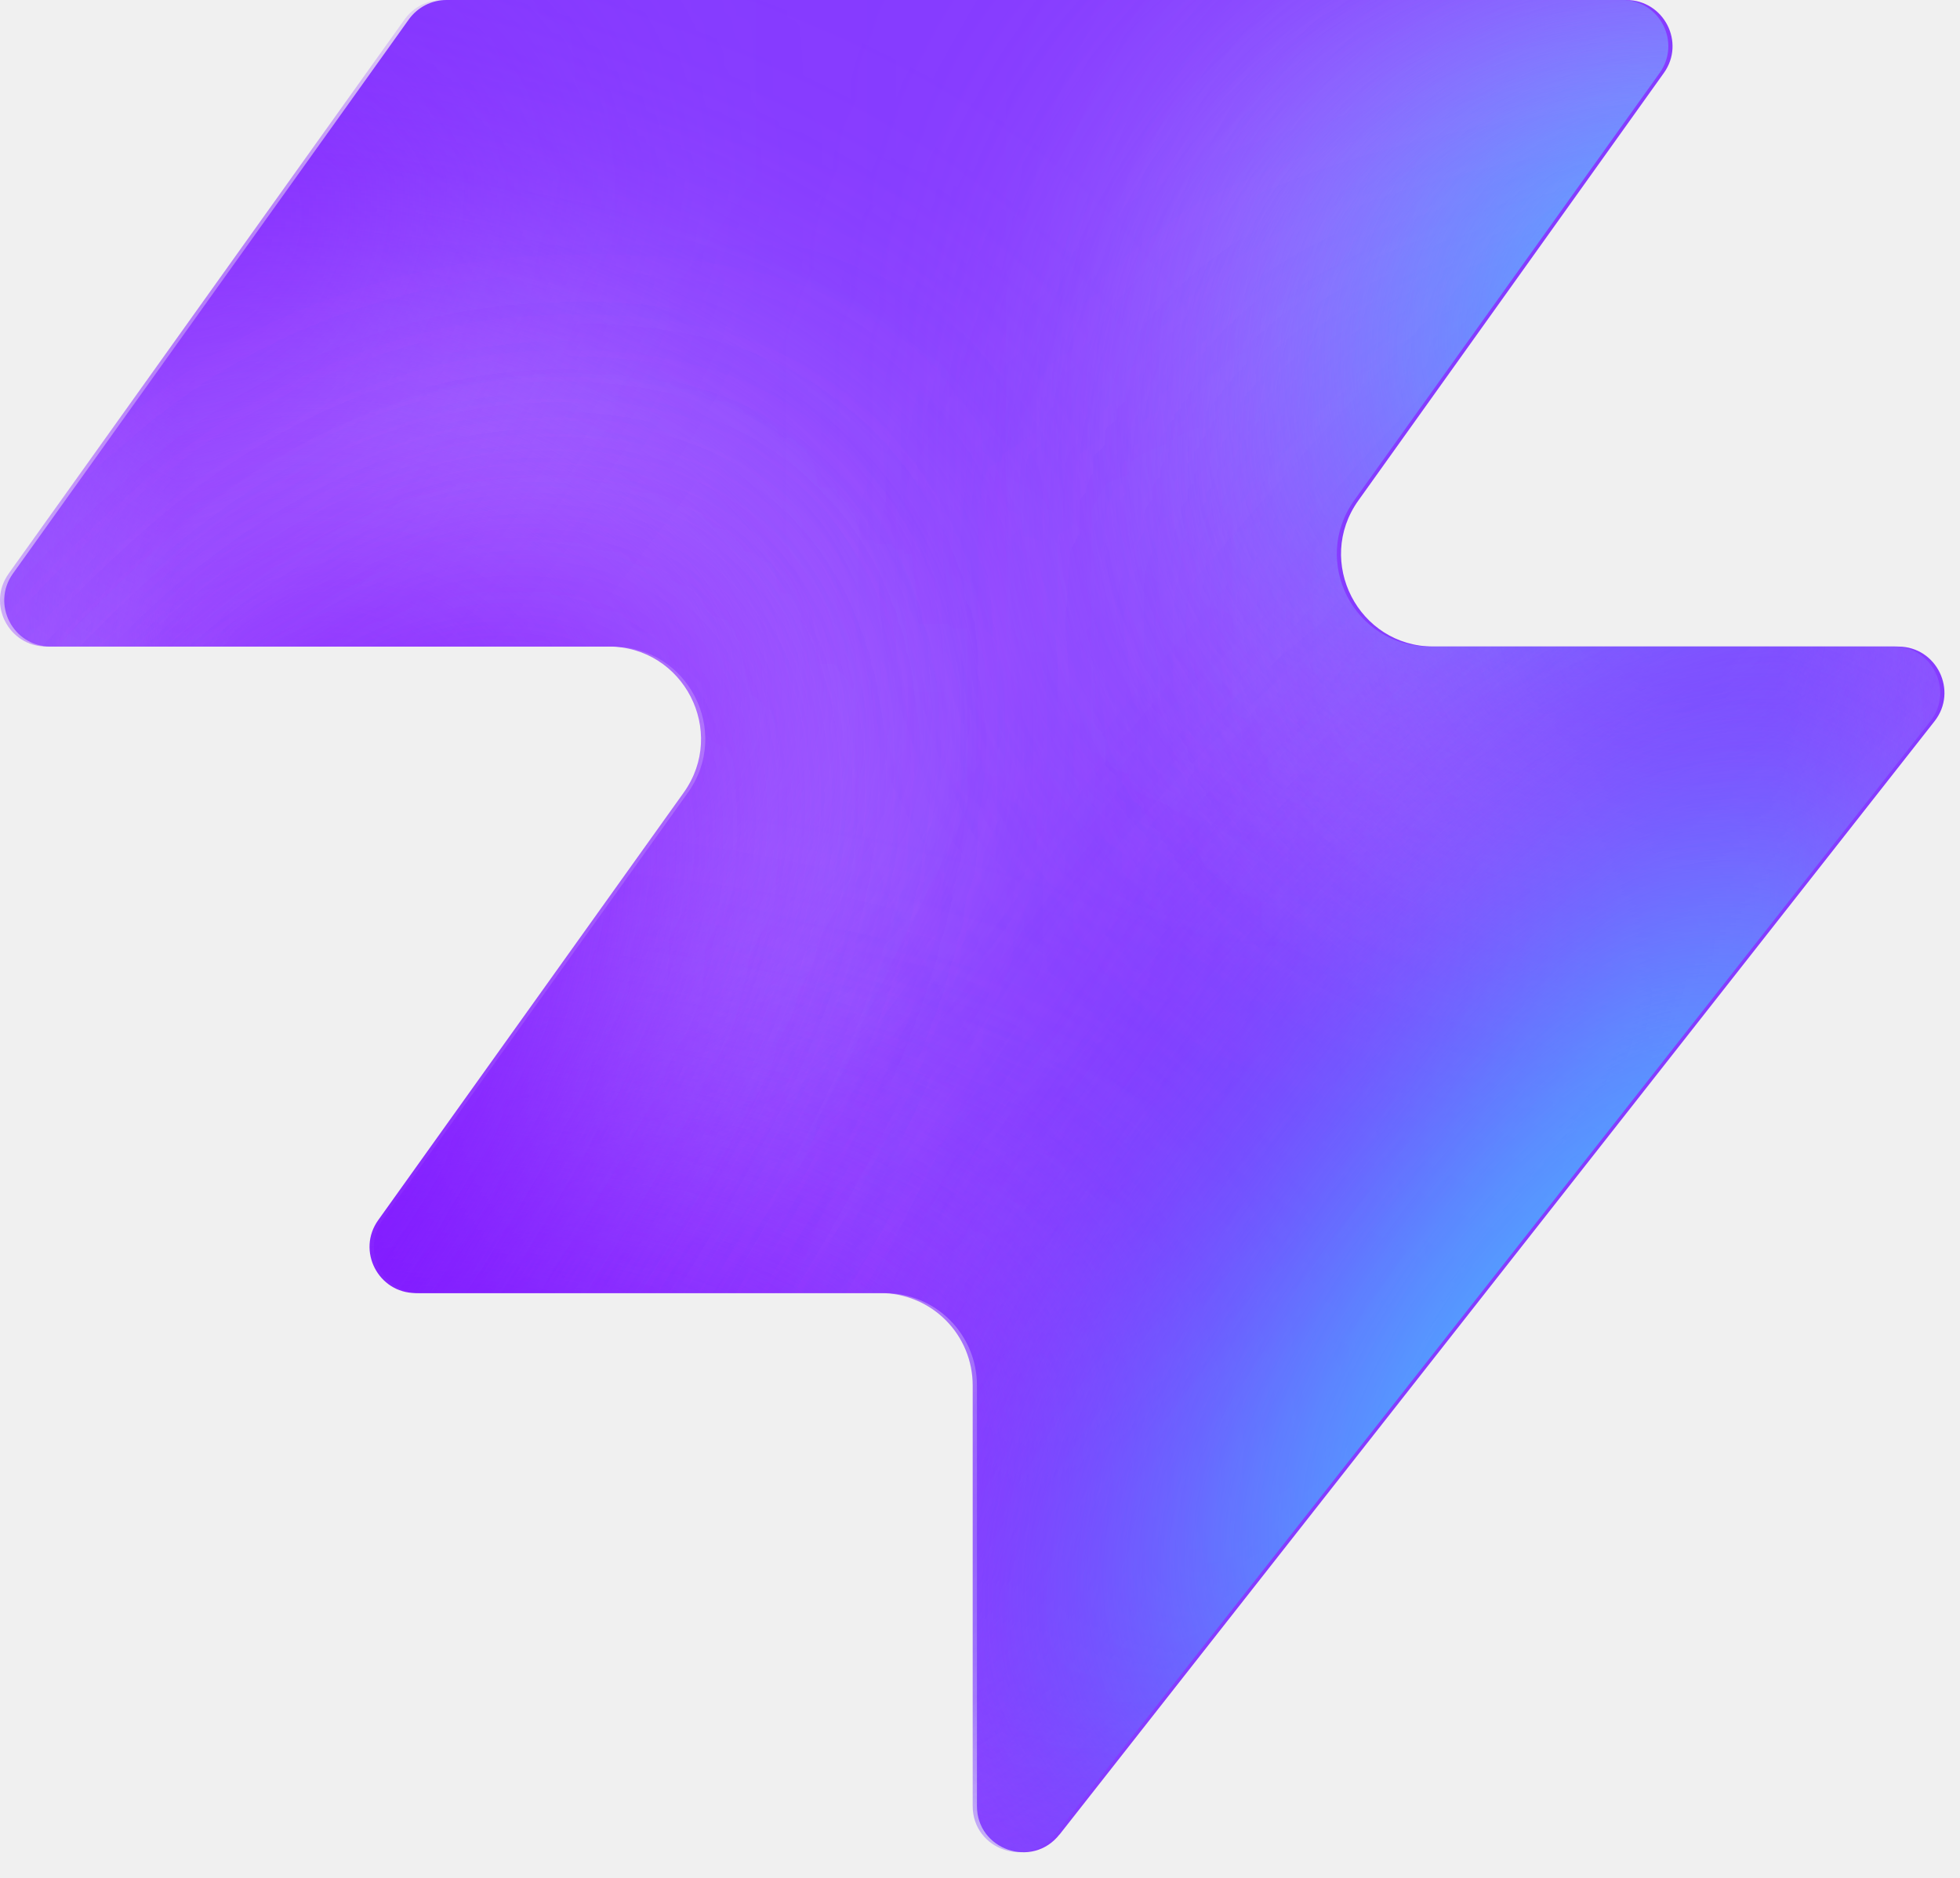
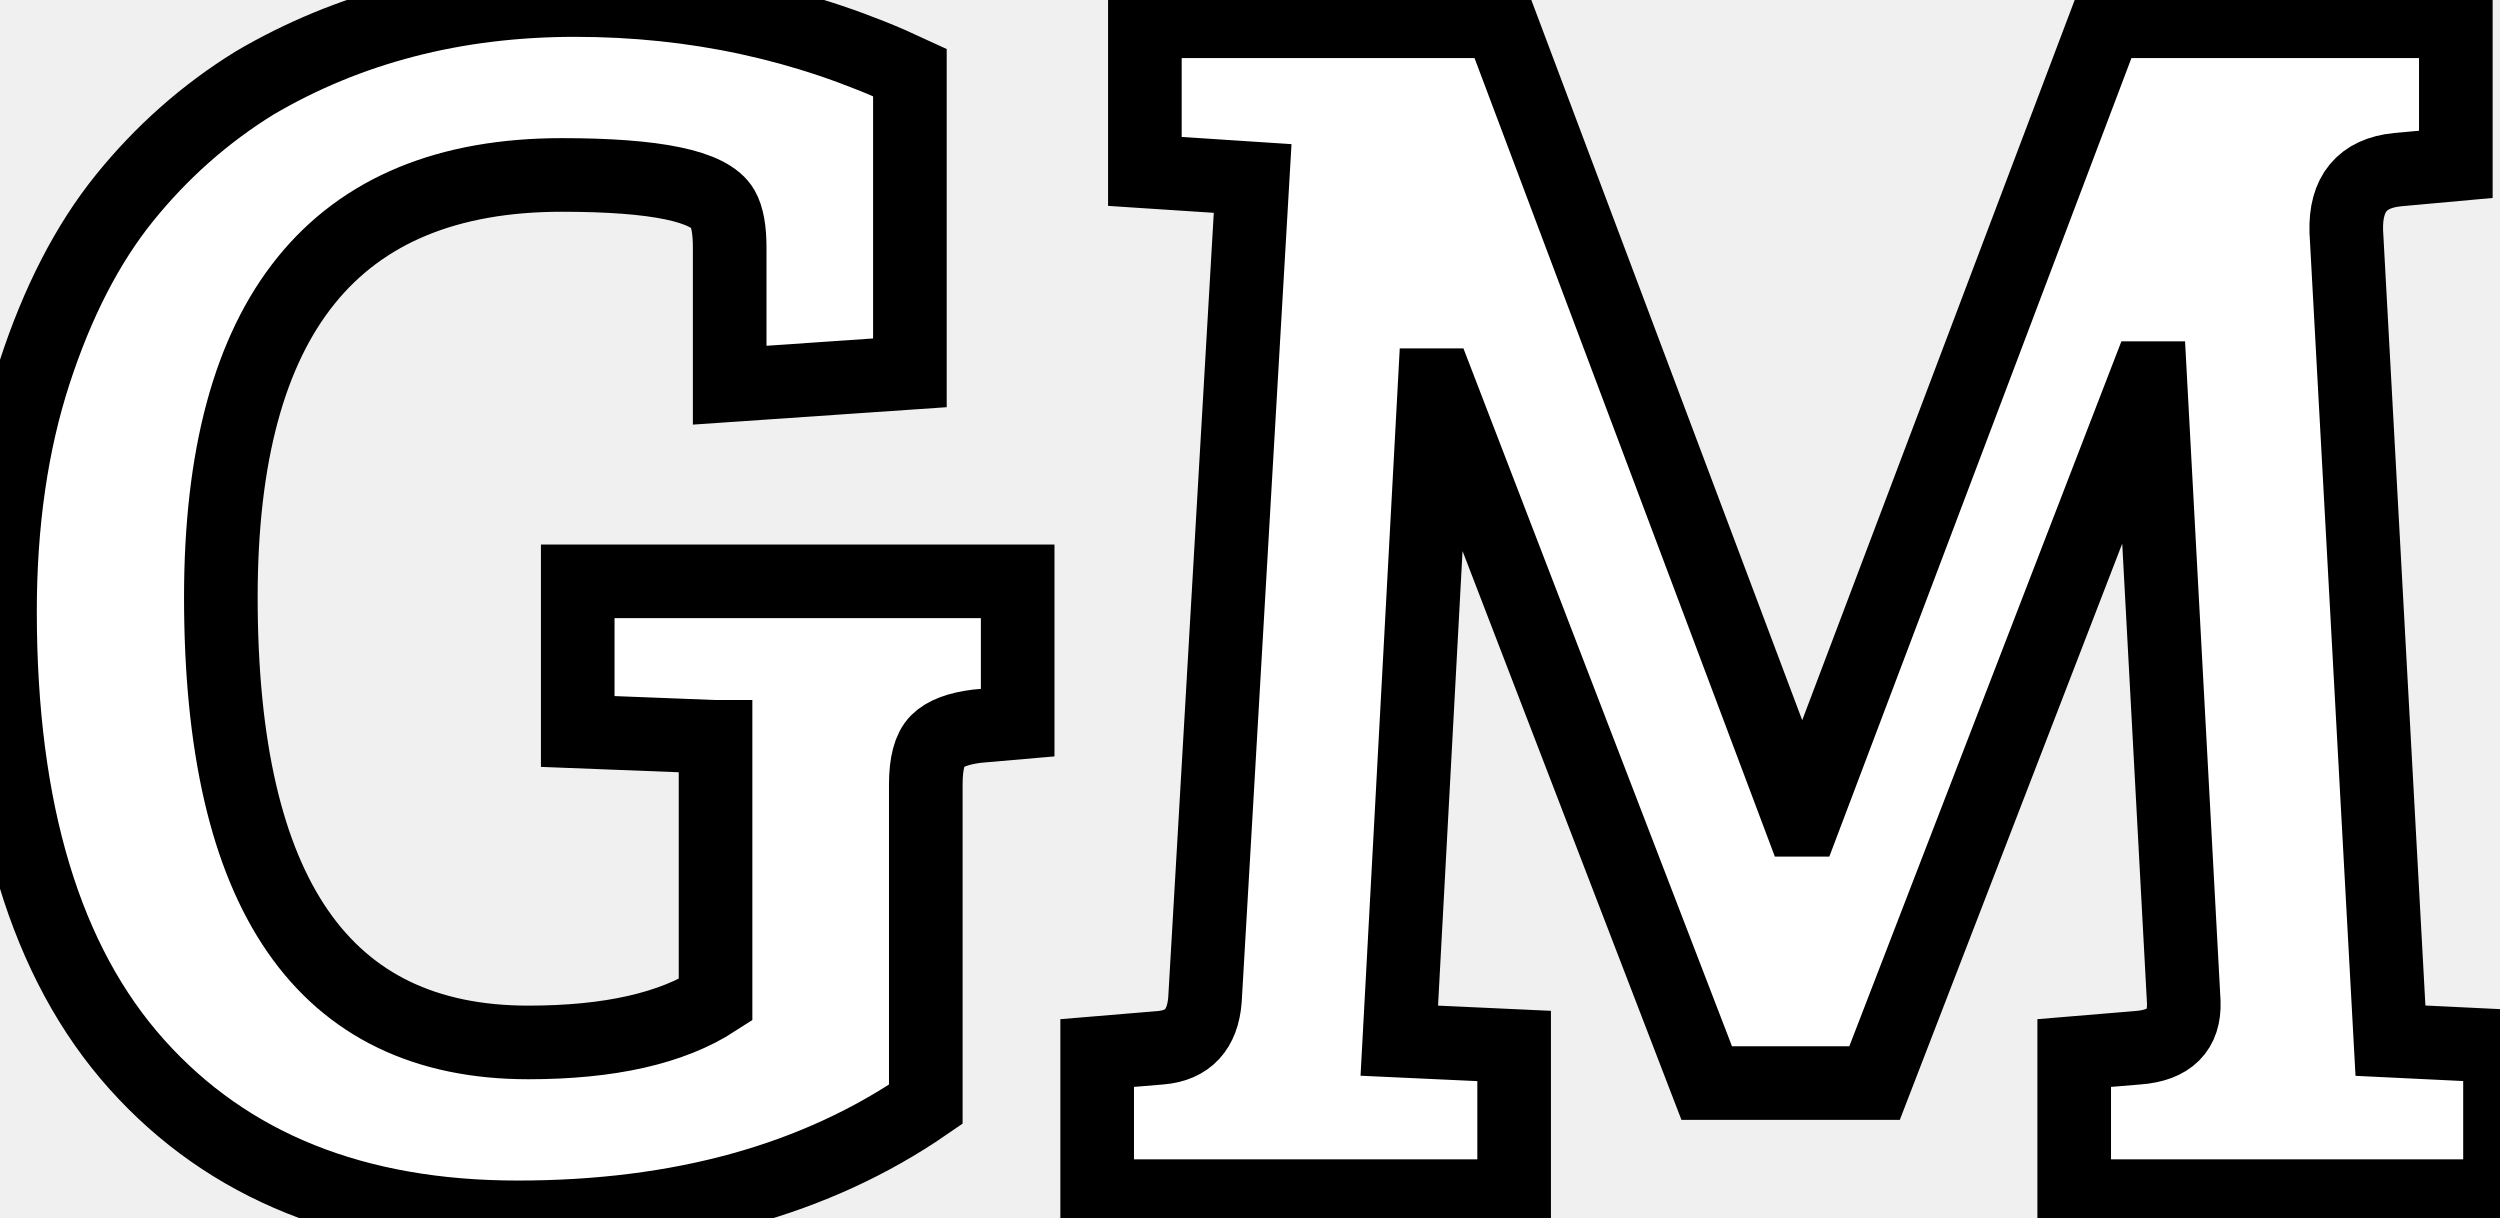
- <svg xmlns="http://www.w3.org/2000/svg" width="48" height="46" fill="none" viewBox="0 0 48 46">
-   <path fill="#863bff" d="M25.946 44.938c-.664.845-2.021.375-2.021-.698V33.937a2.26 2.26 0 0 0-2.262-2.262H10.287c-.92 0-1.456-1.04-.92-1.788l7.48-10.471c1.07-1.497 0-3.578-1.842-3.578H1.237c-.92 0-1.456-1.04-.92-1.788L10.013.474c.214-.297.556-.474.92-.474h28.894c.92 0 1.456 1.04.92 1.788l-7.48 10.471c-1.07 1.498 0 3.579 1.842 3.579h11.377c.943 0 1.473 1.088.89 1.83L25.947 44.94z" style="fill:#863bff;fill:color(display-p3 .525 .23 1);fill-opacity:1" />
-   <mask id="a" width="48" height="46" x="0" y="0" maskUnits="userSpaceOnUse" style="mask-type:alpha">
-     <path fill="#000" d="M25.842 44.938c-.664.844-2.021.375-2.021-.698V33.937a2.26 2.26 0 0 0-2.262-2.262H10.183c-.92 0-1.456-1.04-.92-1.788l7.48-10.471c1.07-1.498 0-3.579-1.842-3.579H1.133c-.92 0-1.456-1.04-.92-1.787L9.91.473c.214-.297.556-.474.92-.474h28.894c.92 0 1.456 1.04.92 1.788l-7.48 10.471c-1.07 1.498 0 3.578 1.842 3.578h11.377c.943 0 1.473 1.088.89 1.832L25.843 44.94z" style="fill:#000;fill-opacity:1" />
-   </mask>
-   <g mask="url(#a)">
-     <g filter="url(#b)">
-       <ellipse cx="5.508" cy="14.704" fill="#ede6ff" rx="5.508" ry="14.704" style="fill:#ede6ff;fill:color(display-p3 .927 .903 1);fill-opacity:1" transform="matrix(.00324 1 1 -.00324 -4.47 31.516)" />
-     </g>
-     <g filter="url(#c)">
-       <ellipse cx="10.399" cy="29.851" fill="#ede6ff" rx="10.399" ry="29.851" style="fill:#ede6ff;fill:color(display-p3 .927 .903 1);fill-opacity:1" transform="matrix(.00324 1 1 -.00324 -39.328 7.883)" />
-     </g>
-     <g filter="url(#d)">
-       <ellipse cx="5.508" cy="30.487" fill="#7e14ff" rx="5.508" ry="30.487" style="fill:#7e14ff;fill:color(display-p3 .492 .077 1);fill-opacity:1" transform="rotate(89.814 -25.913 -14.639)scale(1 -1)" />
-     </g>
-     <g filter="url(#e)">
-       <ellipse cx="5.508" cy="30.599" fill="#7e14ff" rx="5.508" ry="30.599" style="fill:#7e14ff;fill:color(display-p3 .492 .077 1);fill-opacity:1" transform="rotate(89.814 -32.644 -3.334)scale(1 -1)" />
-     </g>
-     <g filter="url(#f)">
-       <ellipse cx="5.508" cy="30.599" fill="#7e14ff" rx="5.508" ry="30.599" style="fill:#7e14ff;fill:color(display-p3 .492 .077 1);fill-opacity:1" transform="matrix(.00324 1 1 -.00324 -34.34 30.47)" />
-     </g>
-     <g filter="url(#g)">
-       <ellipse cx="14.072" cy="22.078" fill="#ede6ff" rx="14.072" ry="22.078" style="fill:#ede6ff;fill:color(display-p3 .927 .903 1);fill-opacity:1" transform="rotate(93.35 24.506 48.493)scale(-1 1)" />
-     </g>
-     <g filter="url(#h)">
-       <ellipse cx="3.47" cy="21.501" fill="#7e14ff" rx="3.47" ry="21.501" style="fill:#7e14ff;fill:color(display-p3 .492 .077 1);fill-opacity:1" transform="rotate(89.009 28.708 47.59)scale(-1 1)" />
-     </g>
-     <g filter="url(#i)">
-       <ellipse cx="3.47" cy="21.501" fill="#7e14ff" rx="3.47" ry="21.501" style="fill:#7e14ff;fill:color(display-p3 .492 .077 1);fill-opacity:1" transform="rotate(89.009 28.708 47.59)scale(-1 1)" />
-     </g>
-     <g filter="url(#j)">
-       <ellipse cx=".387" cy="8.972" fill="#7e14ff" rx="4.407" ry="29.108" style="fill:#7e14ff;fill:color(display-p3 .492 .077 1);fill-opacity:1" transform="rotate(39.51 .387 8.972)" />
-     </g>
-     <g filter="url(#k)">
-       <ellipse cx="47.523" cy="-6.092" fill="#7e14ff" rx="4.407" ry="29.108" style="fill:#7e14ff;fill:color(display-p3 .492 .077 1);fill-opacity:1" transform="rotate(37.892 47.523 -6.092)" />
-     </g>
-     <g filter="url(#l)">
-       <ellipse cx="41.412" cy="6.333" fill="#47bfff" rx="5.971" ry="9.665" style="fill:#47bfff;fill:color(display-p3 .28 .748 1);fill-opacity:1" transform="rotate(37.892 41.412 6.333)" />
-     </g>
-     <g filter="url(#m)">
-       <ellipse cx="-1.879" cy="38.332" fill="#7e14ff" rx="4.407" ry="29.108" style="fill:#7e14ff;fill:color(display-p3 .492 .077 1);fill-opacity:1" transform="rotate(37.892 -1.88 38.332)" />
-     </g>
-     <g filter="url(#n)">
-       <ellipse cx="-1.879" cy="38.332" fill="#7e14ff" rx="4.407" ry="29.108" style="fill:#7e14ff;fill:color(display-p3 .492 .077 1);fill-opacity:1" transform="rotate(37.892 -1.88 38.332)" />
-     </g>
-     <g filter="url(#o)">
-       <ellipse cx="35.651" cy="29.907" fill="#7e14ff" rx="4.407" ry="29.108" style="fill:#7e14ff;fill:color(display-p3 .492 .077 1);fill-opacity:1" transform="rotate(37.892 35.651 29.907)" />
-     </g>
-     <g filter="url(#p)">
-       <ellipse cx="38.418" cy="32.4" fill="#47bfff" rx="5.971" ry="15.297" style="fill:#47bfff;fill:color(display-p3 .28 .748 1);fill-opacity:1" transform="rotate(37.892 38.418 32.4)" />
-     </g>
+ <svg xmlns="http://www.w3.org/2000/svg" width="67.92" height="33.073" viewBox="0 0 67.92 33.073">
+   <g id="svgGroup" stroke-linecap="round" fill-rule="evenodd" font-size="9pt" stroke="#000000" stroke-width="2" fill="#ffffff" style="stroke:#000000;stroke-width:2;fill:#ffffff">
+     <path d="M 31.104 0.577 L 40.752 0.577 L 48.912 22.273 L 49.008 22.273 L 57.216 0.577 L 66.72 0.577 L 66.72 4.465 L 65.136 4.609 Q 63.696 4.753 63.744 6.289 L 64.944 28.273 L 67.92 28.417 L 67.92 32.497 L 56.352 32.497 L 56.352 28.609 L 58.08 28.465 Q 59.376 28.369 59.328 27.217 L 58.416 10.273 L 58.32 10.273 L 50.928 29.425 L 46.368 29.425 L 39.072 10.465 L 38.976 10.465 L 38.016 28.273 L 41.136 28.417 L 41.136 32.497 L 29.808 32.497 L 29.808 28.609 L 31.536 28.465 Q 32.64 28.369 32.736 27.169 L 34.032 4.849 L 31.104 4.657 L 31.104 0.577 Z M 25.152 21.313 L 25.152 30.001 Q 20.688 33.073 14.064 33.073 Q 7.44 33.073 3.72 28.921 Q 0 24.769 0 16.609 Q 0 13.009 0.936 10.129 Q 1.872 7.249 3.384 5.377 Q 4.896 3.505 6.912 2.257 Q 10.752 0.001 15.624 0.001 Q 20.496 0.001 24.72 1.969 L 24.72 10.129 L 19.824 10.465 L 19.824 6.721 Q 19.824 6.001 19.632 5.665 Q 19.104 4.753 15.264 4.753 Q 6 4.753 6 16.225 Q 6 28.321 14.352 28.321 Q 17.664 28.321 19.44 27.169 L 19.44 20.017 L 19.392 20.017 L 15.696 19.873 L 15.696 15.793 L 27.648 15.793 L 27.648 19.633 L 26.544 19.729 Q 25.776 19.825 25.464 20.137 Q 25.152 20.449 25.152 21.313 Z" vector-effect="non-scaling-stroke" />
  </g>
-   <defs>
-     <filter id="b" width="60.045" height="41.654" x="-19.77" y="16.149" color-interpolation-filters="sRGB" filterUnits="userSpaceOnUse">
-       <feFlood flood-opacity="0" result="BackgroundImageFix" />
-       <feBlend in="SourceGraphic" in2="BackgroundImageFix" result="shape" />
-       <feGaussianBlur result="effect1_foregroundBlur_2002_17158" stdDeviation="7.659" />
-     </filter>
-     <filter id="c" width="90.34" height="51.437" x="-54.613" y="-7.533" color-interpolation-filters="sRGB" filterUnits="userSpaceOnUse">
-       <feFlood flood-opacity="0" result="BackgroundImageFix" />
-       <feBlend in="SourceGraphic" in2="BackgroundImageFix" result="shape" />
-       <feGaussianBlur result="effect1_foregroundBlur_2002_17158" stdDeviation="7.659" />
-     </filter>
-     <filter id="d" width="79.355" height="29.4" x="-49.64" y="2.03" color-interpolation-filters="sRGB" filterUnits="userSpaceOnUse">
-       <feFlood flood-opacity="0" result="BackgroundImageFix" />
-       <feBlend in="SourceGraphic" in2="BackgroundImageFix" result="shape" />
-       <feGaussianBlur result="effect1_foregroundBlur_2002_17158" stdDeviation="4.596" />
-     </filter>
-     <filter id="e" width="79.579" height="29.4" x="-45.045" y="20.029" color-interpolation-filters="sRGB" filterUnits="userSpaceOnUse">
-       <feFlood flood-opacity="0" result="BackgroundImageFix" />
-       <feBlend in="SourceGraphic" in2="BackgroundImageFix" result="shape" />
-       <feGaussianBlur result="effect1_foregroundBlur_2002_17158" stdDeviation="4.596" />
-     </filter>
-     <filter id="f" width="79.579" height="29.4" x="-43.513" y="21.178" color-interpolation-filters="sRGB" filterUnits="userSpaceOnUse">
-       <feFlood flood-opacity="0" result="BackgroundImageFix" />
-       <feBlend in="SourceGraphic" in2="BackgroundImageFix" result="shape" />
-       <feGaussianBlur result="effect1_foregroundBlur_2002_17158" stdDeviation="4.596" />
-     </filter>
-     <filter id="g" width="74.749" height="58.852" x="15.756" y="-17.901" color-interpolation-filters="sRGB" filterUnits="userSpaceOnUse">
-       <feFlood flood-opacity="0" result="BackgroundImageFix" />
-       <feBlend in="SourceGraphic" in2="BackgroundImageFix" result="shape" />
-       <feGaussianBlur result="effect1_foregroundBlur_2002_17158" stdDeviation="7.659" />
-     </filter>
-     <filter id="h" width="61.377" height="25.362" x="23.548" y="2.284" color-interpolation-filters="sRGB" filterUnits="userSpaceOnUse">
-       <feFlood flood-opacity="0" result="BackgroundImageFix" />
-       <feBlend in="SourceGraphic" in2="BackgroundImageFix" result="shape" />
-       <feGaussianBlur result="effect1_foregroundBlur_2002_17158" stdDeviation="4.596" />
-     </filter>
-     <filter id="i" width="61.377" height="25.362" x="23.548" y="2.284" color-interpolation-filters="sRGB" filterUnits="userSpaceOnUse">
-       <feFlood flood-opacity="0" result="BackgroundImageFix" />
-       <feBlend in="SourceGraphic" in2="BackgroundImageFix" result="shape" />
-       <feGaussianBlur result="effect1_foregroundBlur_2002_17158" stdDeviation="4.596" />
-     </filter>
-     <filter id="j" width="56.045" height="63.649" x="-27.636" y="-22.853" color-interpolation-filters="sRGB" filterUnits="userSpaceOnUse">
-       <feFlood flood-opacity="0" result="BackgroundImageFix" />
-       <feBlend in="SourceGraphic" in2="BackgroundImageFix" result="shape" />
-       <feGaussianBlur result="effect1_foregroundBlur_2002_17158" stdDeviation="4.596" />
-     </filter>
-     <filter id="k" width="54.814" height="64.646" x="20.116" y="-38.415" color-interpolation-filters="sRGB" filterUnits="userSpaceOnUse">
-       <feFlood flood-opacity="0" result="BackgroundImageFix" />
-       <feBlend in="SourceGraphic" in2="BackgroundImageFix" result="shape" />
-       <feGaussianBlur result="effect1_foregroundBlur_2002_17158" stdDeviation="4.596" />
-     </filter>
-     <filter id="l" width="33.541" height="35.313" x="24.641" y="-11.323" color-interpolation-filters="sRGB" filterUnits="userSpaceOnUse">
-       <feFlood flood-opacity="0" result="BackgroundImageFix" />
-       <feBlend in="SourceGraphic" in2="BackgroundImageFix" result="shape" />
-       <feGaussianBlur result="effect1_foregroundBlur_2002_17158" stdDeviation="4.596" />
-     </filter>
-     <filter id="m" width="54.814" height="64.646" x="-29.286" y="6.009" color-interpolation-filters="sRGB" filterUnits="userSpaceOnUse">
-       <feFlood flood-opacity="0" result="BackgroundImageFix" />
-       <feBlend in="SourceGraphic" in2="BackgroundImageFix" result="shape" />
-       <feGaussianBlur result="effect1_foregroundBlur_2002_17158" stdDeviation="4.596" />
-     </filter>
-     <filter id="n" width="54.814" height="64.646" x="-29.286" y="6.009" color-interpolation-filters="sRGB" filterUnits="userSpaceOnUse">
-       <feFlood flood-opacity="0" result="BackgroundImageFix" />
-       <feBlend in="SourceGraphic" in2="BackgroundImageFix" result="shape" />
-       <feGaussianBlur result="effect1_foregroundBlur_2002_17158" stdDeviation="4.596" />
-     </filter>
-     <filter id="o" width="54.814" height="64.646" x="8.244" y="-2.416" color-interpolation-filters="sRGB" filterUnits="userSpaceOnUse">
-       <feFlood flood-opacity="0" result="BackgroundImageFix" />
-       <feBlend in="SourceGraphic" in2="BackgroundImageFix" result="shape" />
-       <feGaussianBlur result="effect1_foregroundBlur_2002_17158" stdDeviation="4.596" />
-     </filter>
-     <filter id="p" width="39.409" height="43.623" x="18.713" y="10.588" color-interpolation-filters="sRGB" filterUnits="userSpaceOnUse">
-       <feFlood flood-opacity="0" result="BackgroundImageFix" />
-       <feBlend in="SourceGraphic" in2="BackgroundImageFix" result="shape" />
-       <feGaussianBlur result="effect1_foregroundBlur_2002_17158" stdDeviation="4.596" />
-     </filter>
-   </defs>
</svg>
